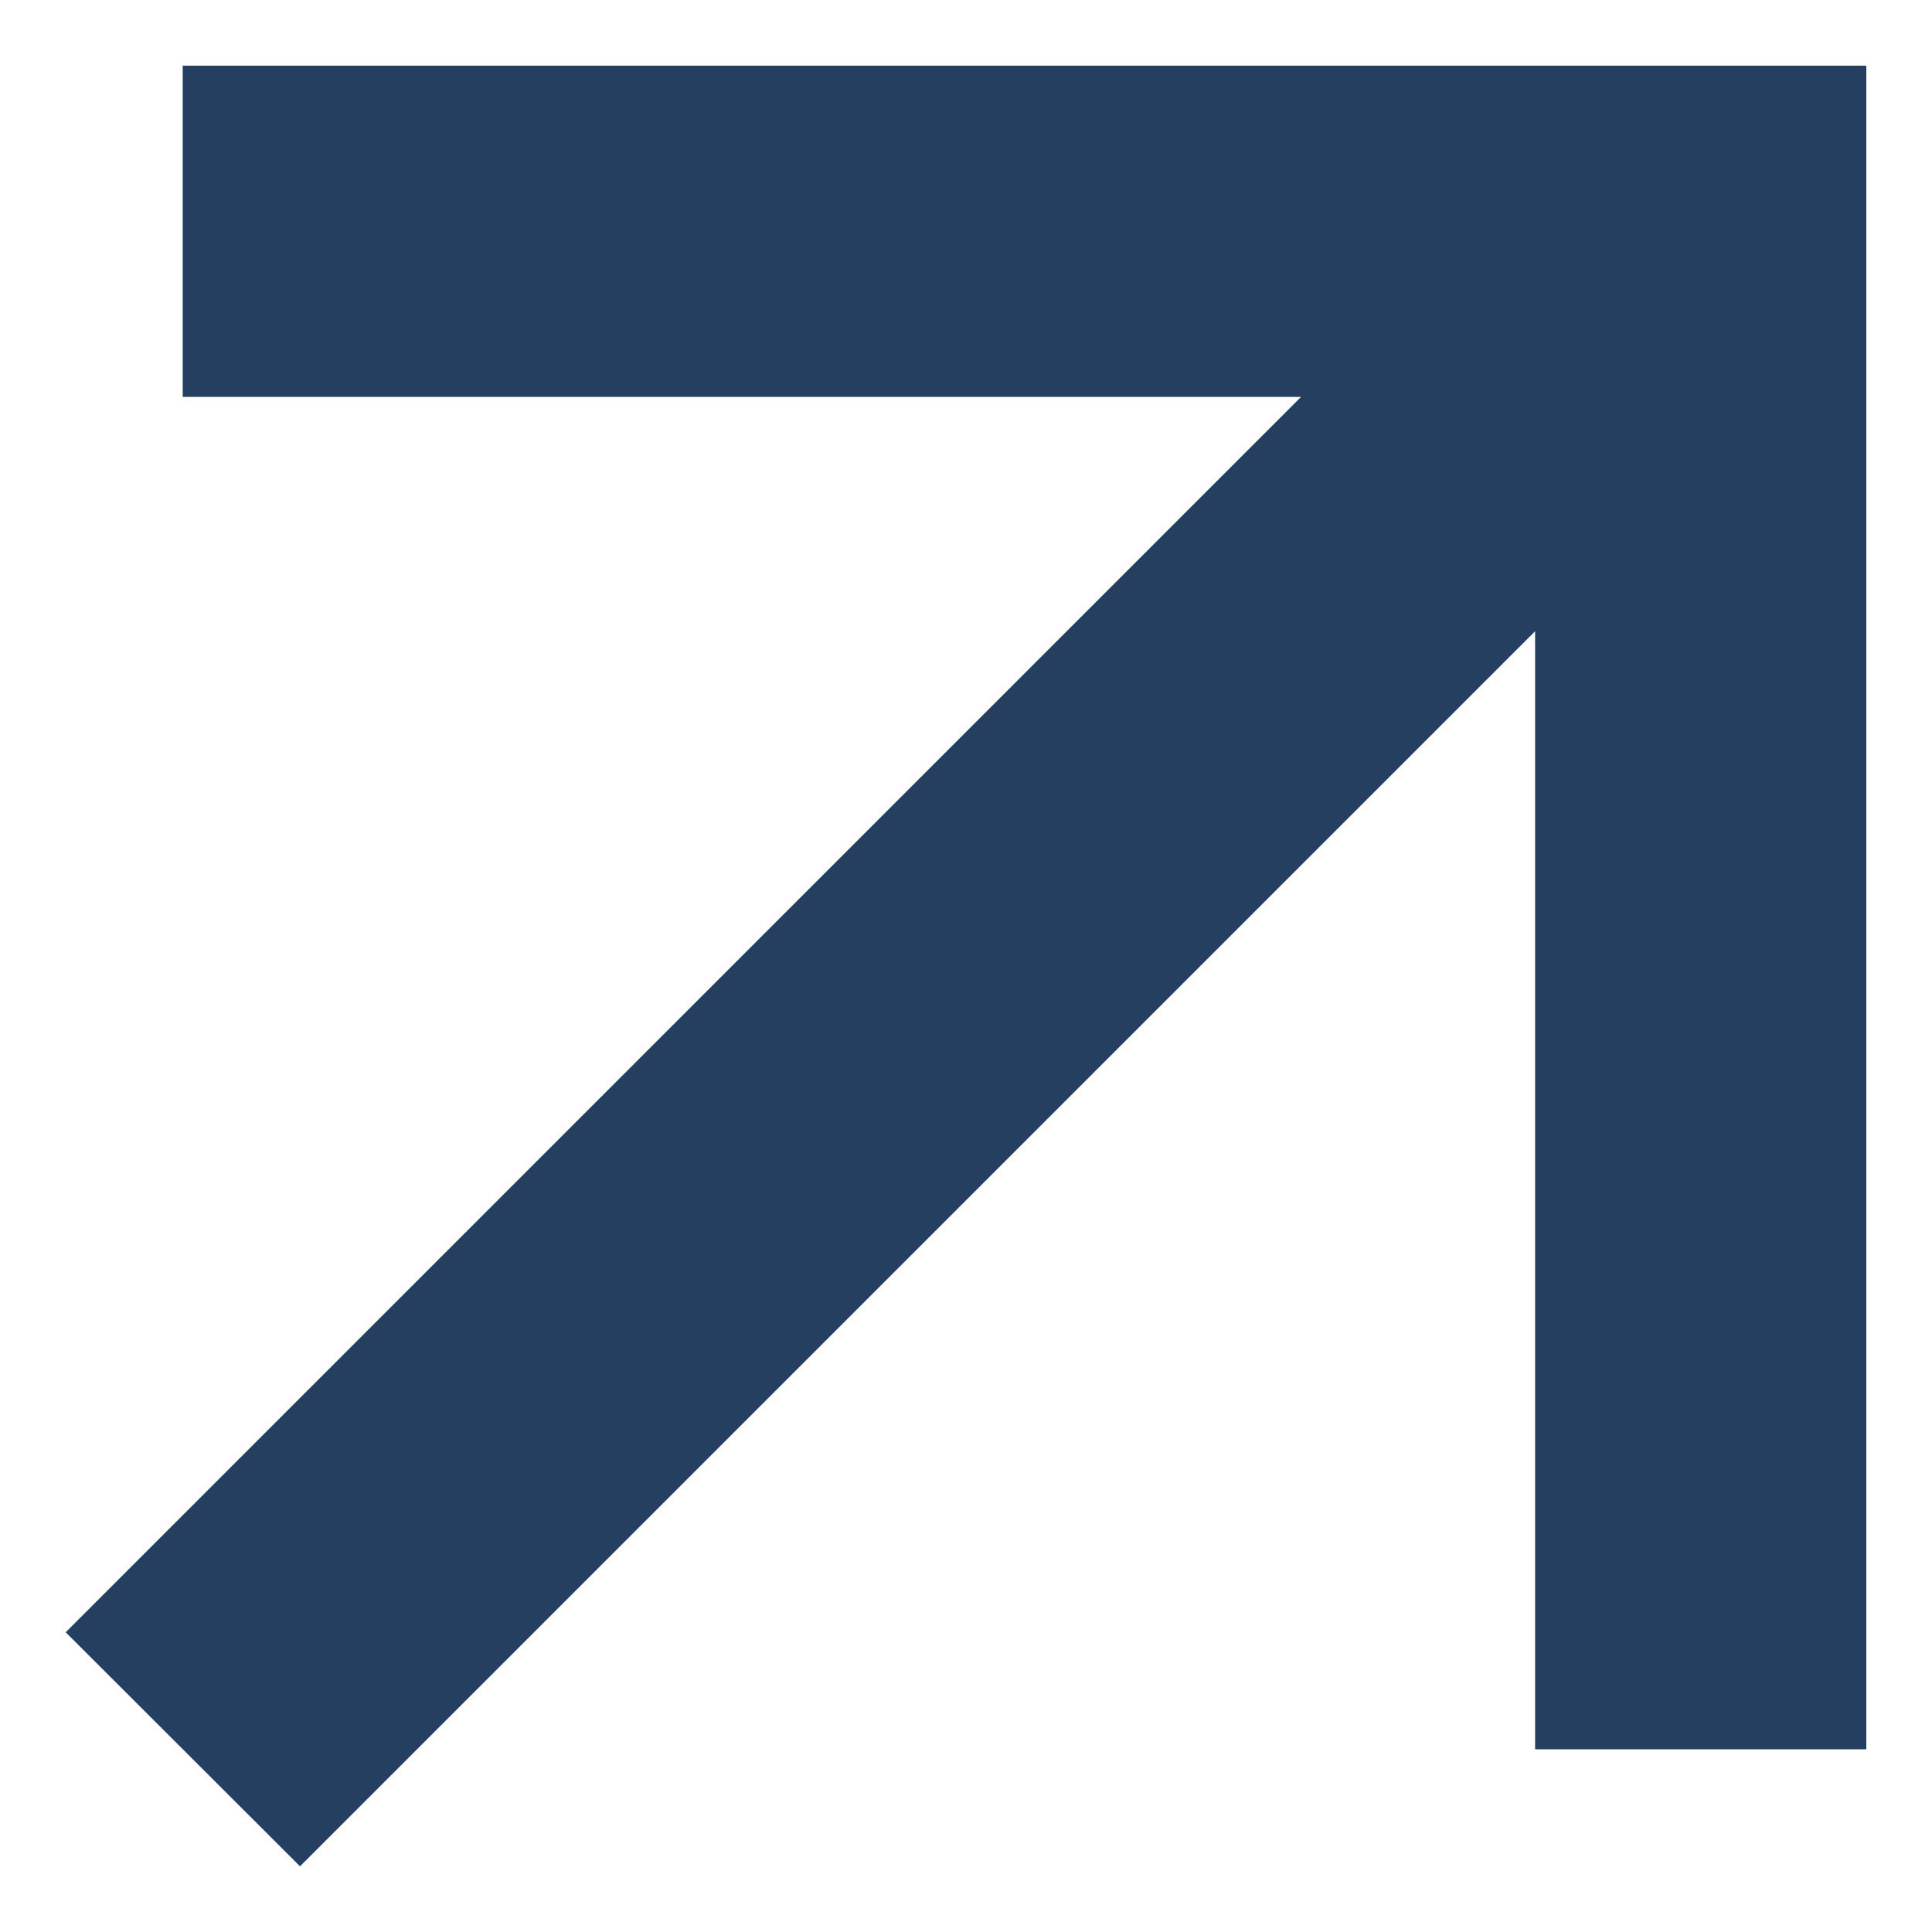
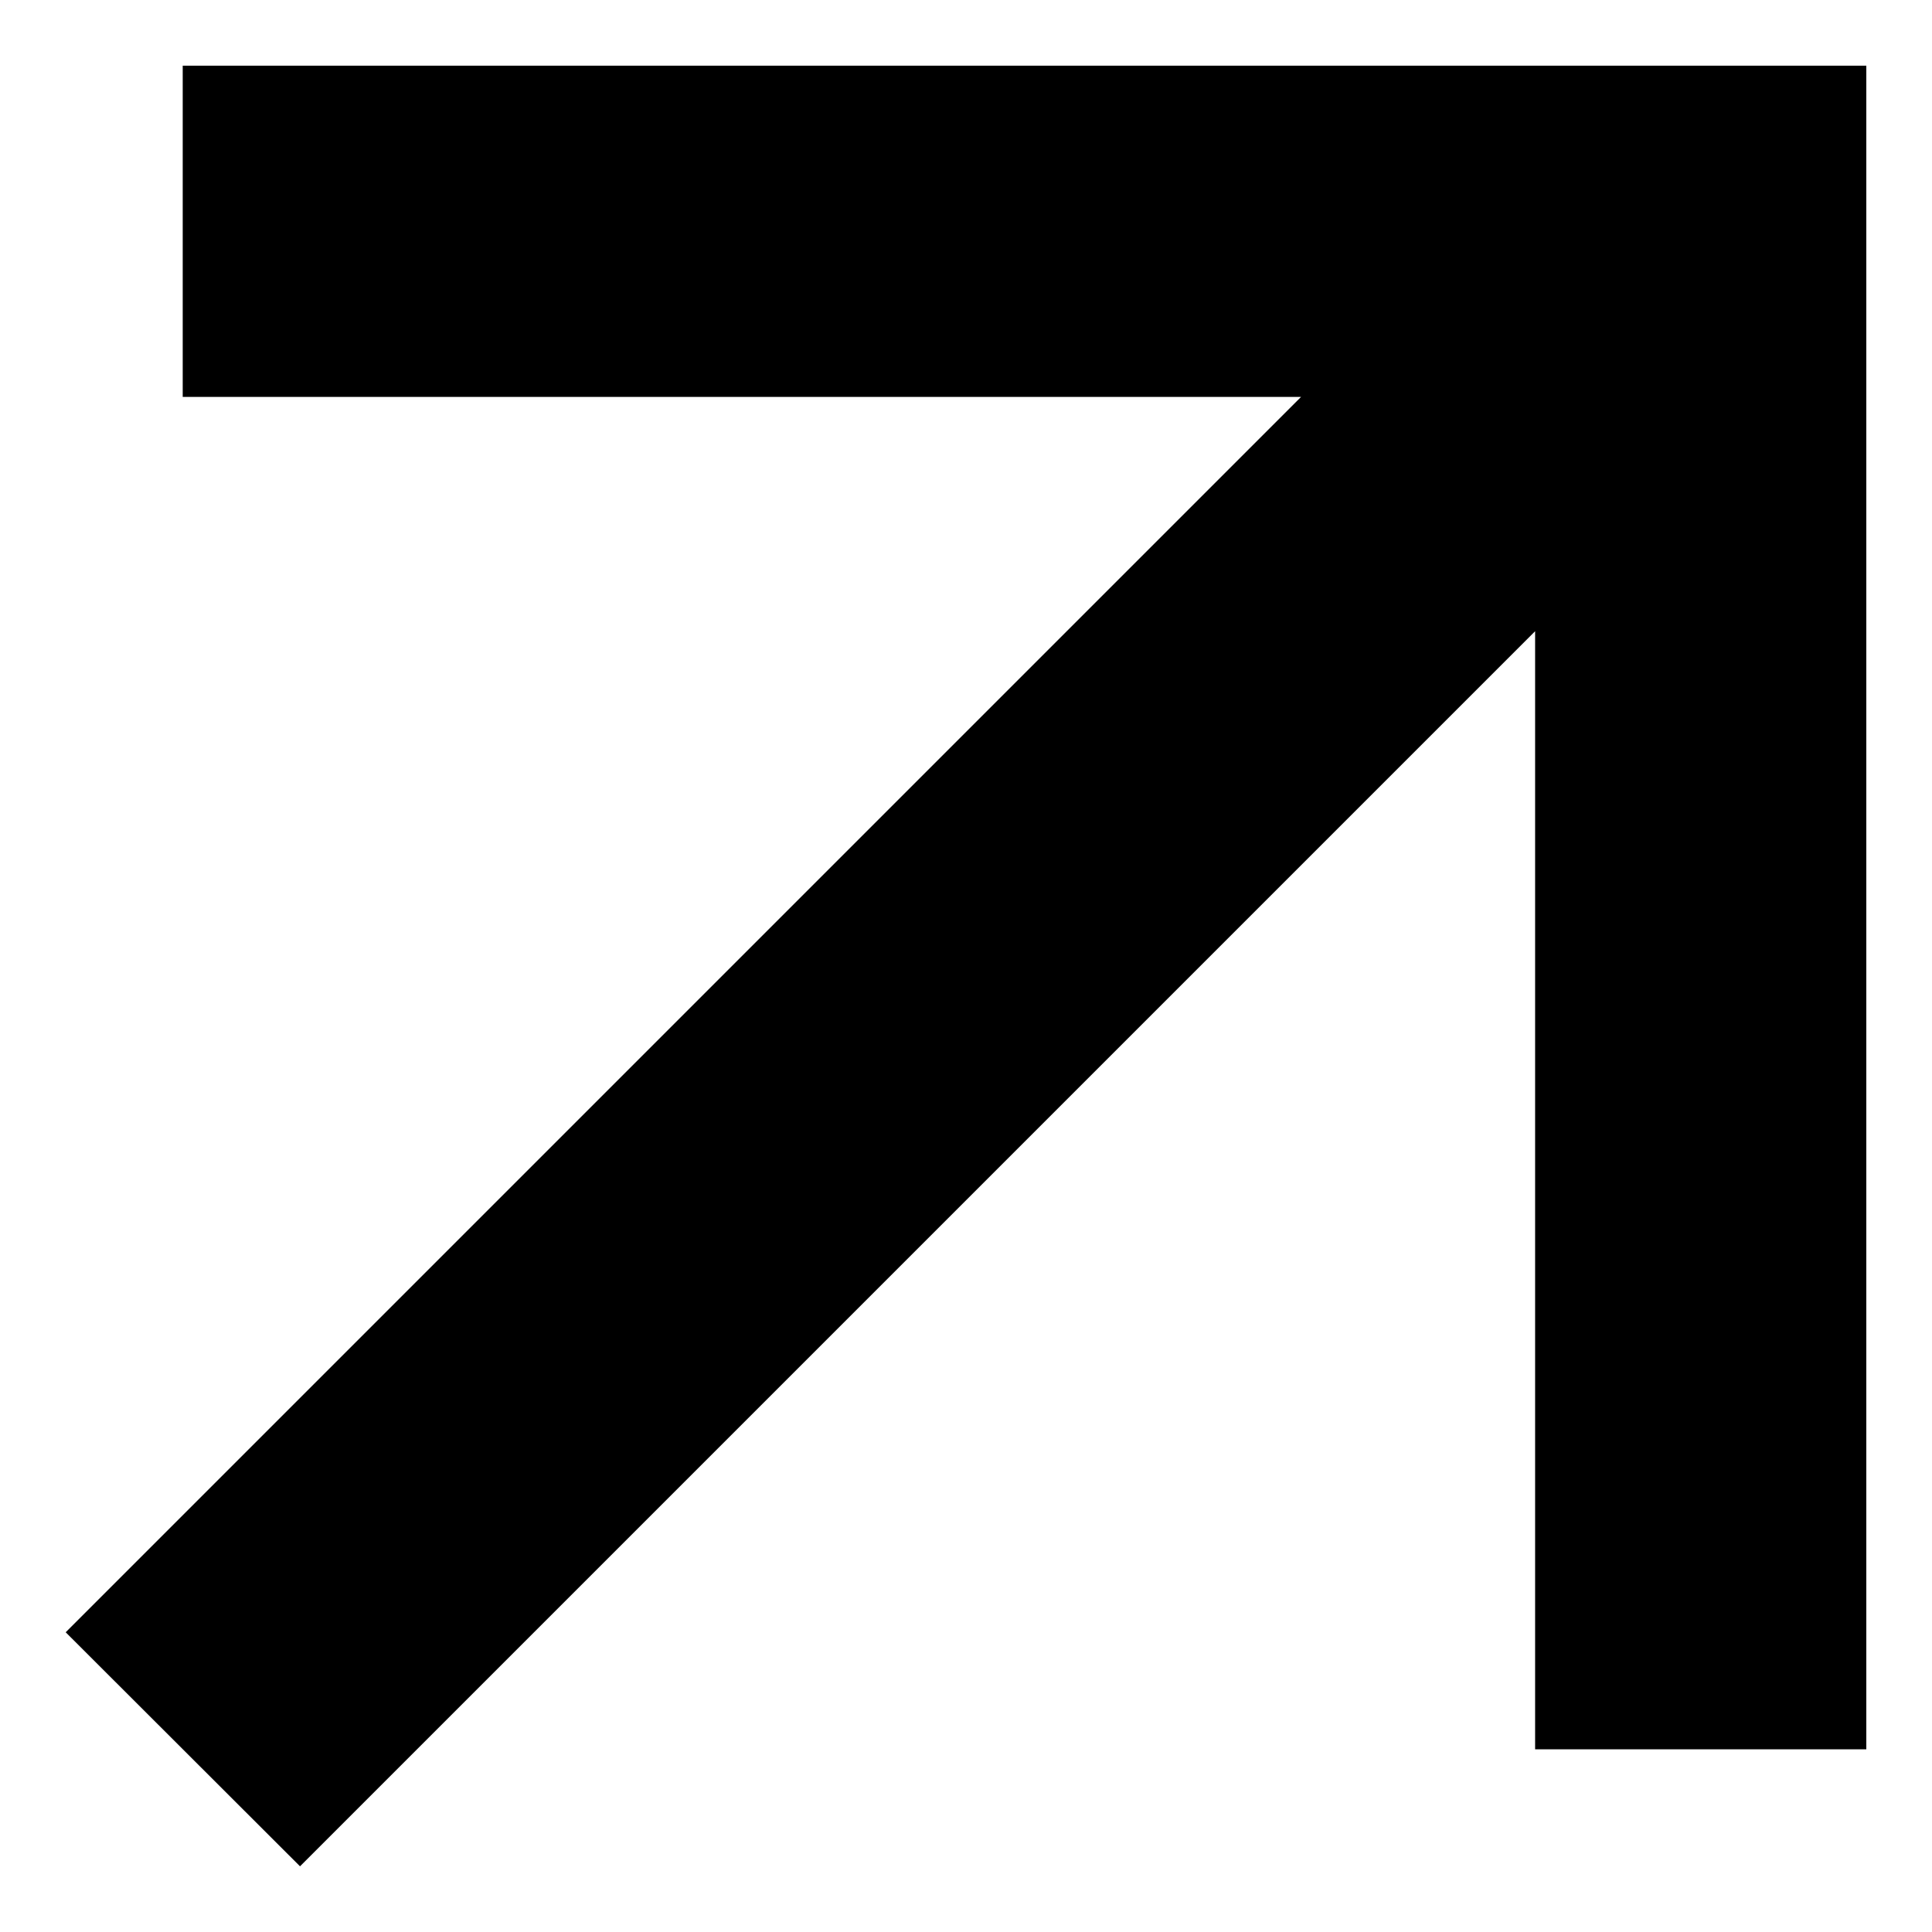
<svg xmlns="http://www.w3.org/2000/svg" width="7" height="7" viewBox="0 0 7 7" fill="none">
-   <path fill-rule="evenodd" clip-rule="evenodd" d="M4.714 1.438H0.662V0.238H6.762V6.338H5.562V2.287L1.087 6.762L0.238 5.914L4.714 1.438Z" fill="#243F5F" />
+   <path fill-rule="evenodd" clip-rule="evenodd" d="M4.714 1.438H0.662V0.238H6.762V6.338H5.562V2.287L1.087 6.762L0.238 5.914L4.714 1.438Z" fill="currentColor" />
</svg>
